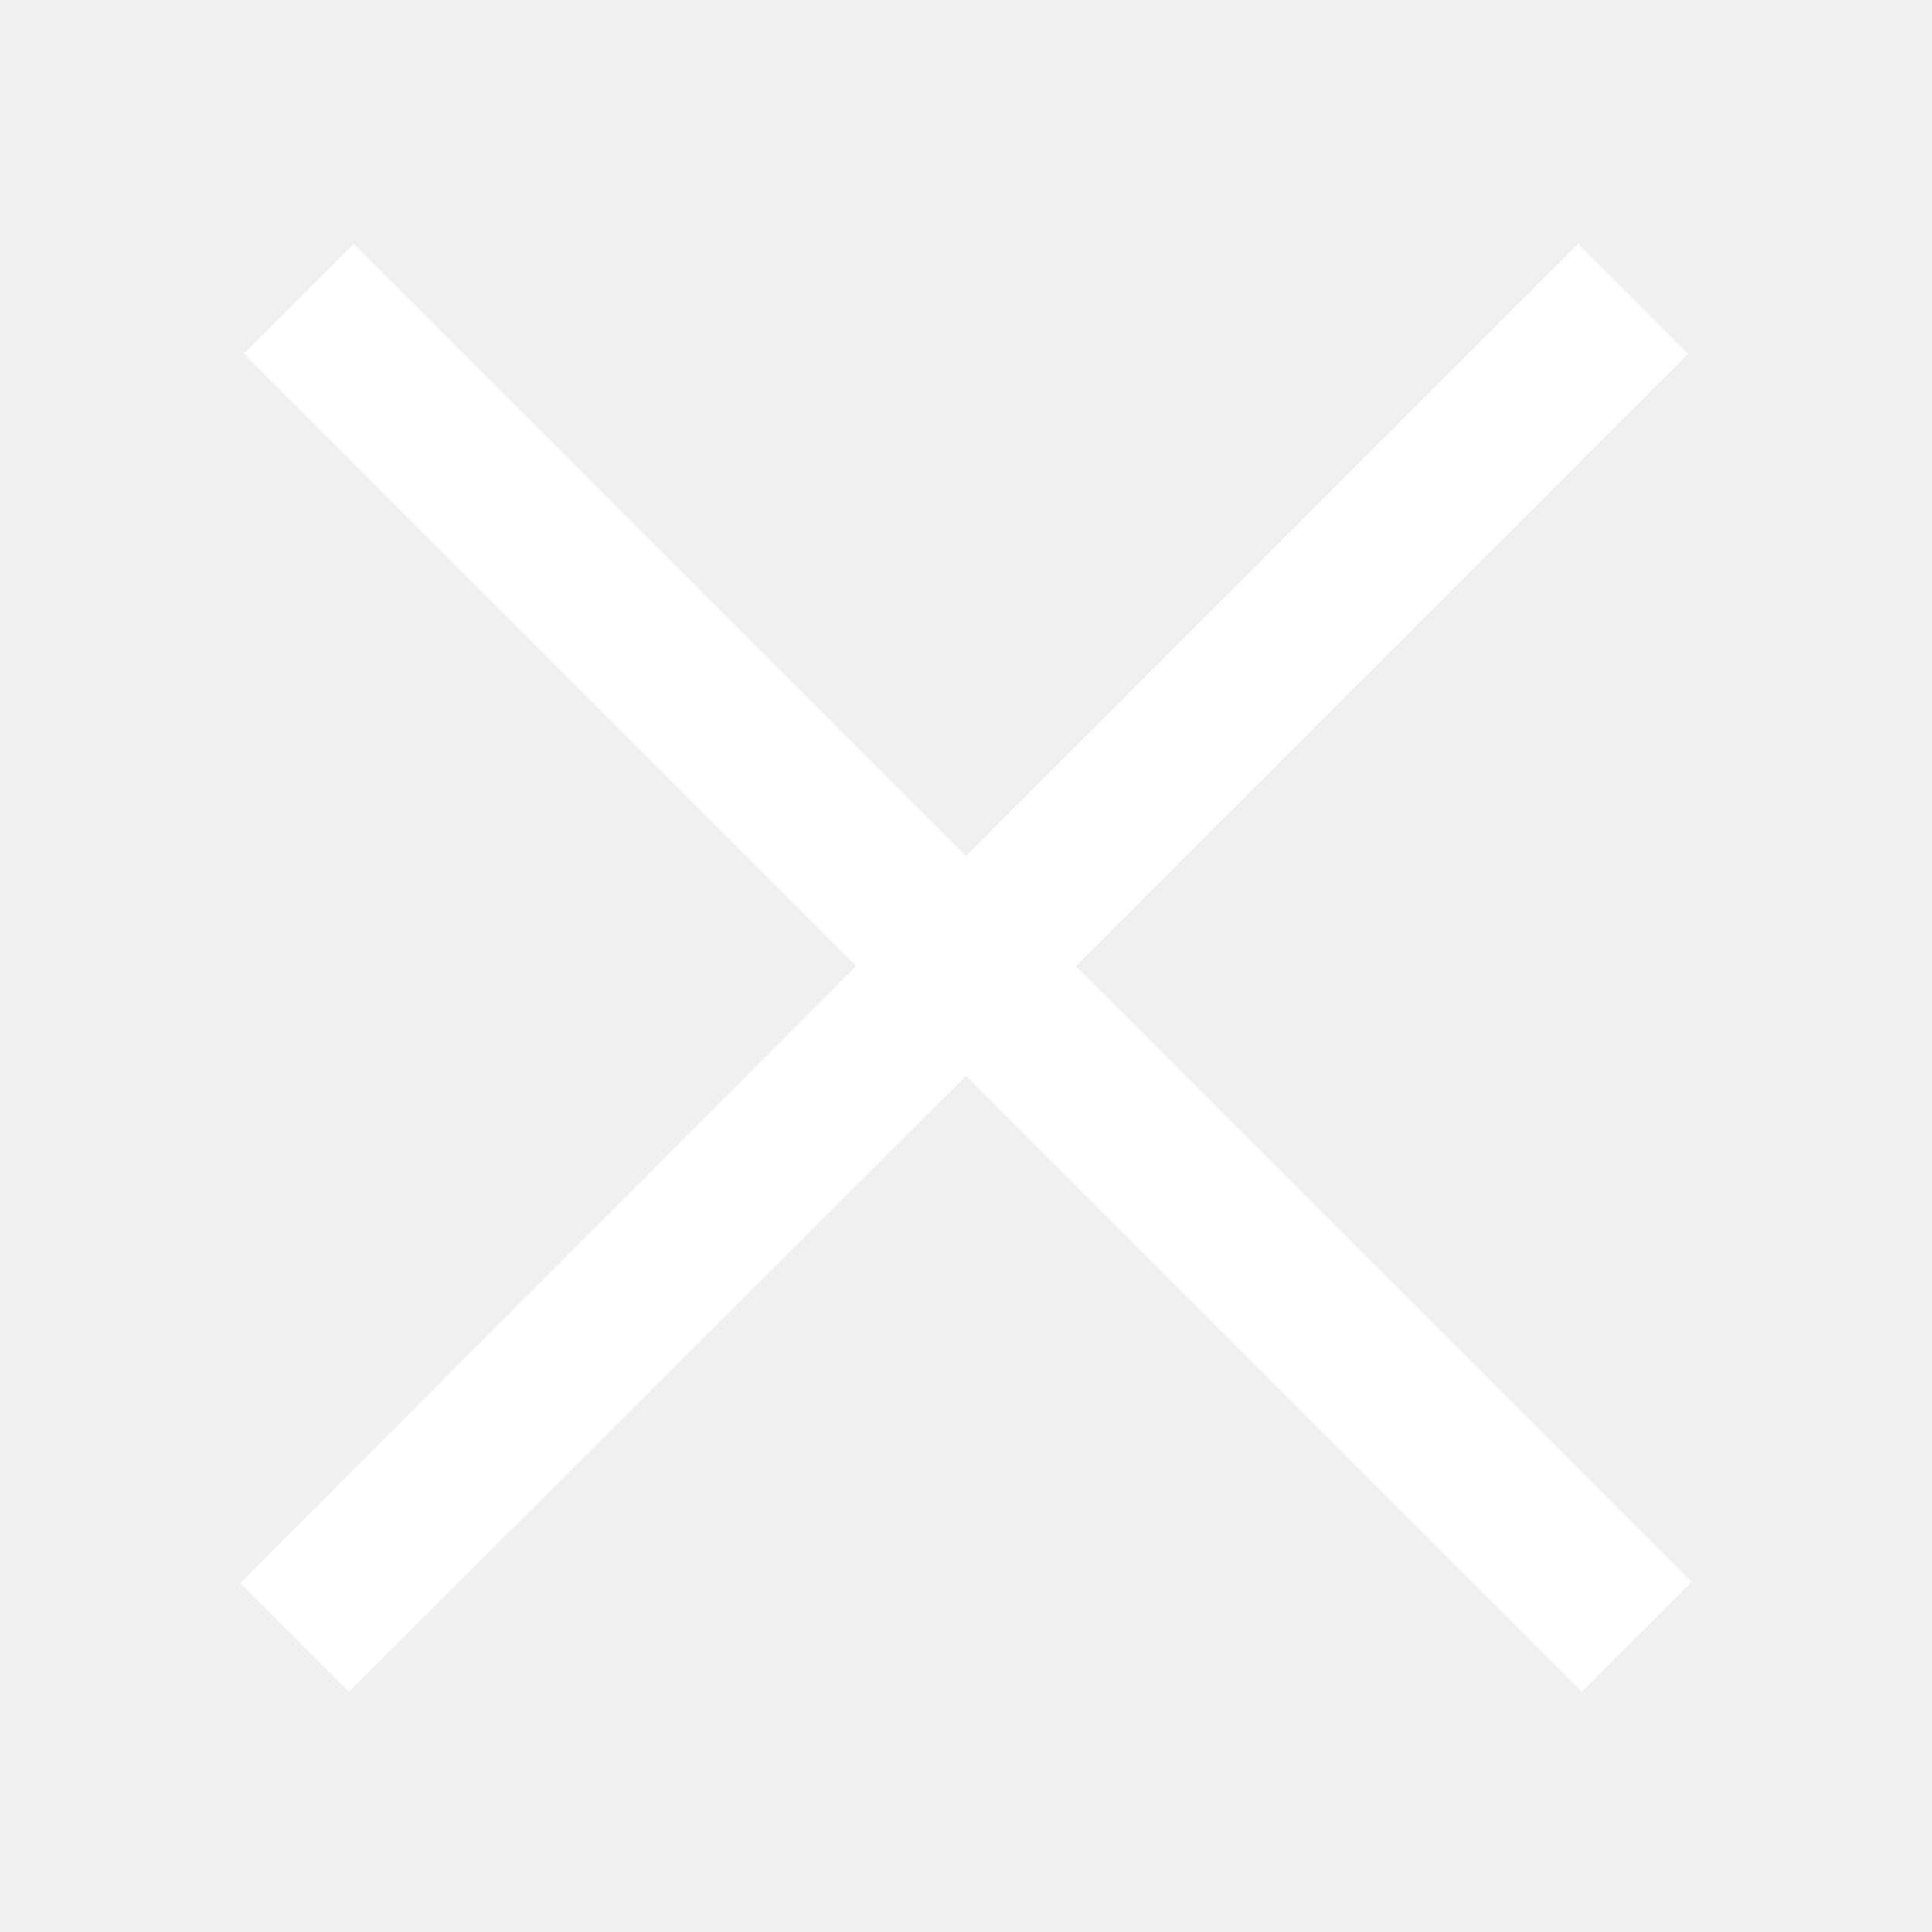
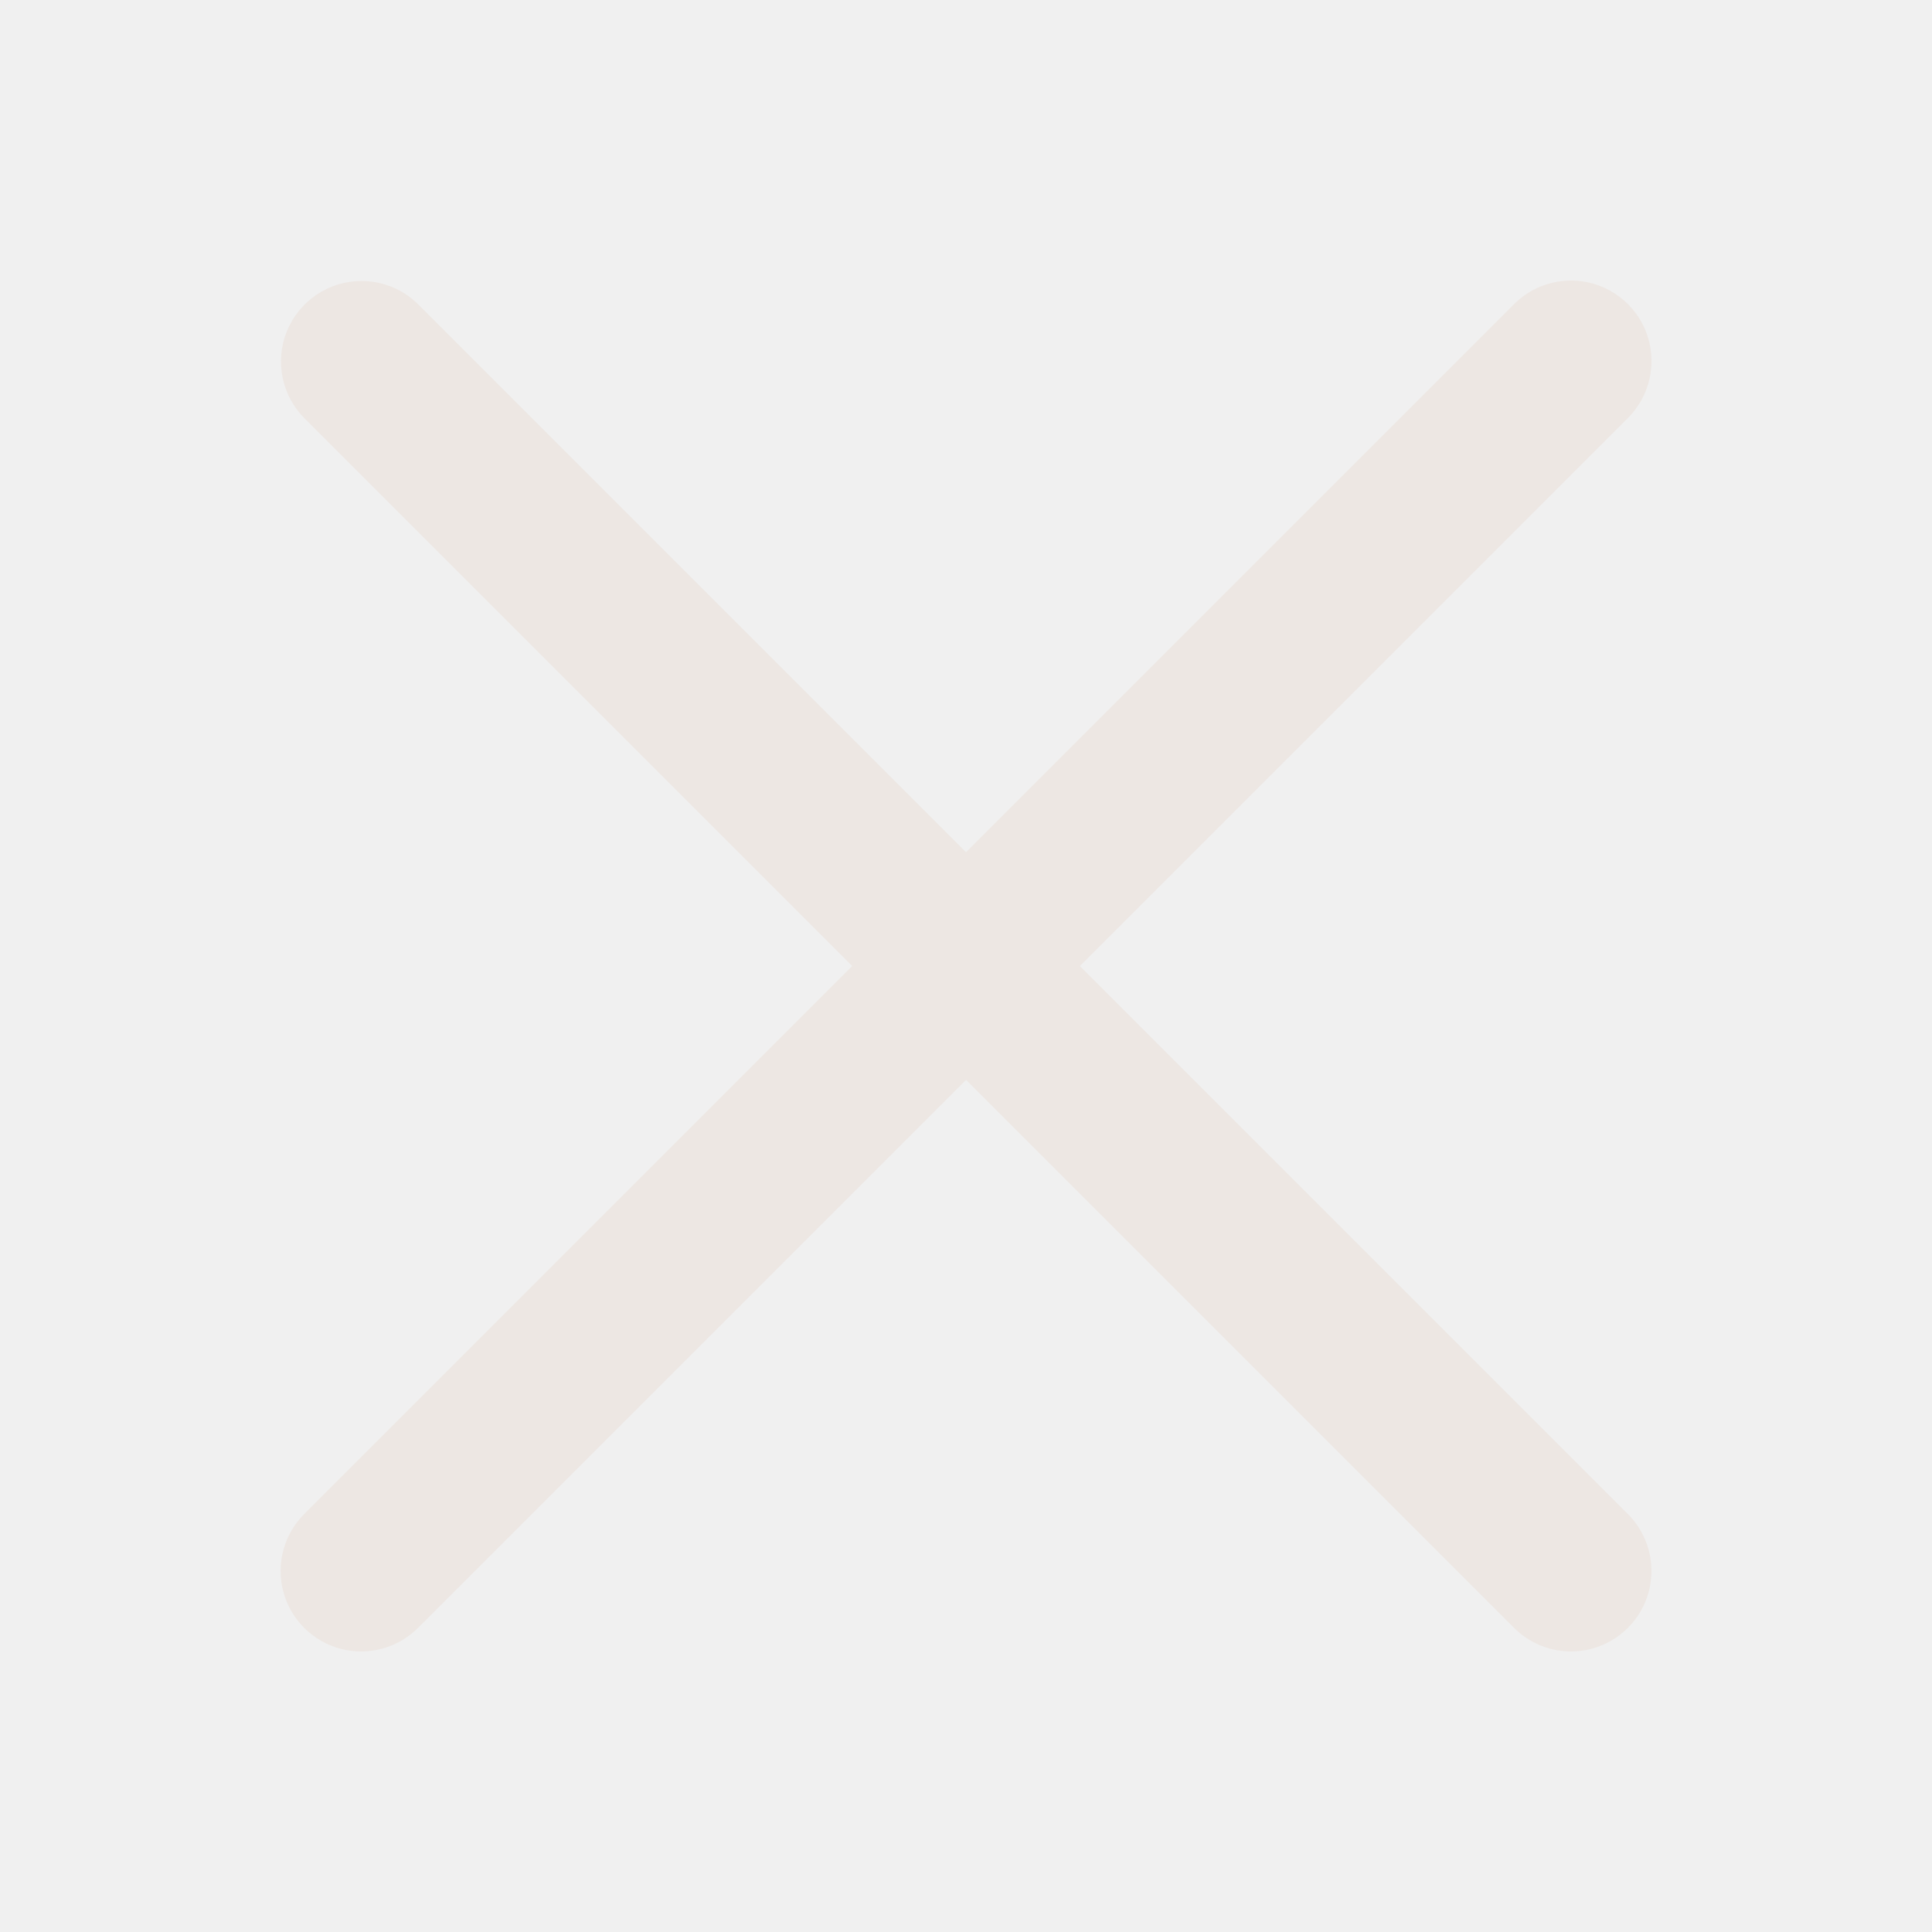
<svg xmlns="http://www.w3.org/2000/svg" viewBox="0,0,255.99,255.99" width="48px" height="48px">
-   <g fill="#ffffff" fill-rule="nonzero" stroke="none" stroke-width="1" stroke-linecap="butt" stroke-linejoin="miter" stroke-miterlimit="10" stroke-dasharray="" stroke-dashoffset="0" font-family="none" font-weight="none" font-size="none" text-anchor="none" style="mix-blend-mode: normal">
-     <g transform="scale(5.12,5.12)">
-       <path d="M9.156,6.312l-2.844,2.844l15.844,15.844l-15.938,15.969l2.812,2.812l15.969,-15.938l15.938,15.938l2.844,-2.844l-15.938,-15.938l15.844,-15.844l-2.844,-2.844l-15.844,15.844z" />
+   <g fill="#ede7e3" fill-rule="nonzero" stroke="none" stroke-width="1" stroke-linecap="butt" stroke-linejoin="miter" stroke-miterlimit="10" stroke-dasharray="" stroke-dashoffset="0" font-family="none" font-weight="none" font-size="none" text-anchor="none" style="mix-blend-mode: normal">
+     <g transform="scale(5.33333,5.33333)">
+       <path d="M38.982,6.971c-0.529,0.012 -1.031,0.234 -1.396,0.615l-13.586,13.586l-13.586,-13.586c-0.377,-0.388 -0.895,-0.606 -1.436,-0.605c-0.813,0.001 -1.545,0.495 -1.851,1.248c-0.306,0.754 -0.124,1.618 0.459,2.185l13.586,13.586l-13.586,13.586c-0.522,0.502 -0.733,1.247 -0.55,1.947c0.183,0.701 0.73,1.248 1.431,1.431c0.701,0.183 1.446,-0.028 1.947,-0.55l13.586,-13.586l13.586,13.586c0.502,0.522 1.247,0.733 1.947,0.55c0.701,-0.183 1.248,-0.73 1.431,-1.431c0.183,-0.701 -0.028,-1.446 -0.55,-1.947l-13.586,-13.586l13.586,-13.586c0.596,-0.571 0.779,-1.45 0.463,-2.212c-0.317,-0.762 -1.069,-1.251 -1.894,-1.232z" />
    </g>
  </g>
</svg>
